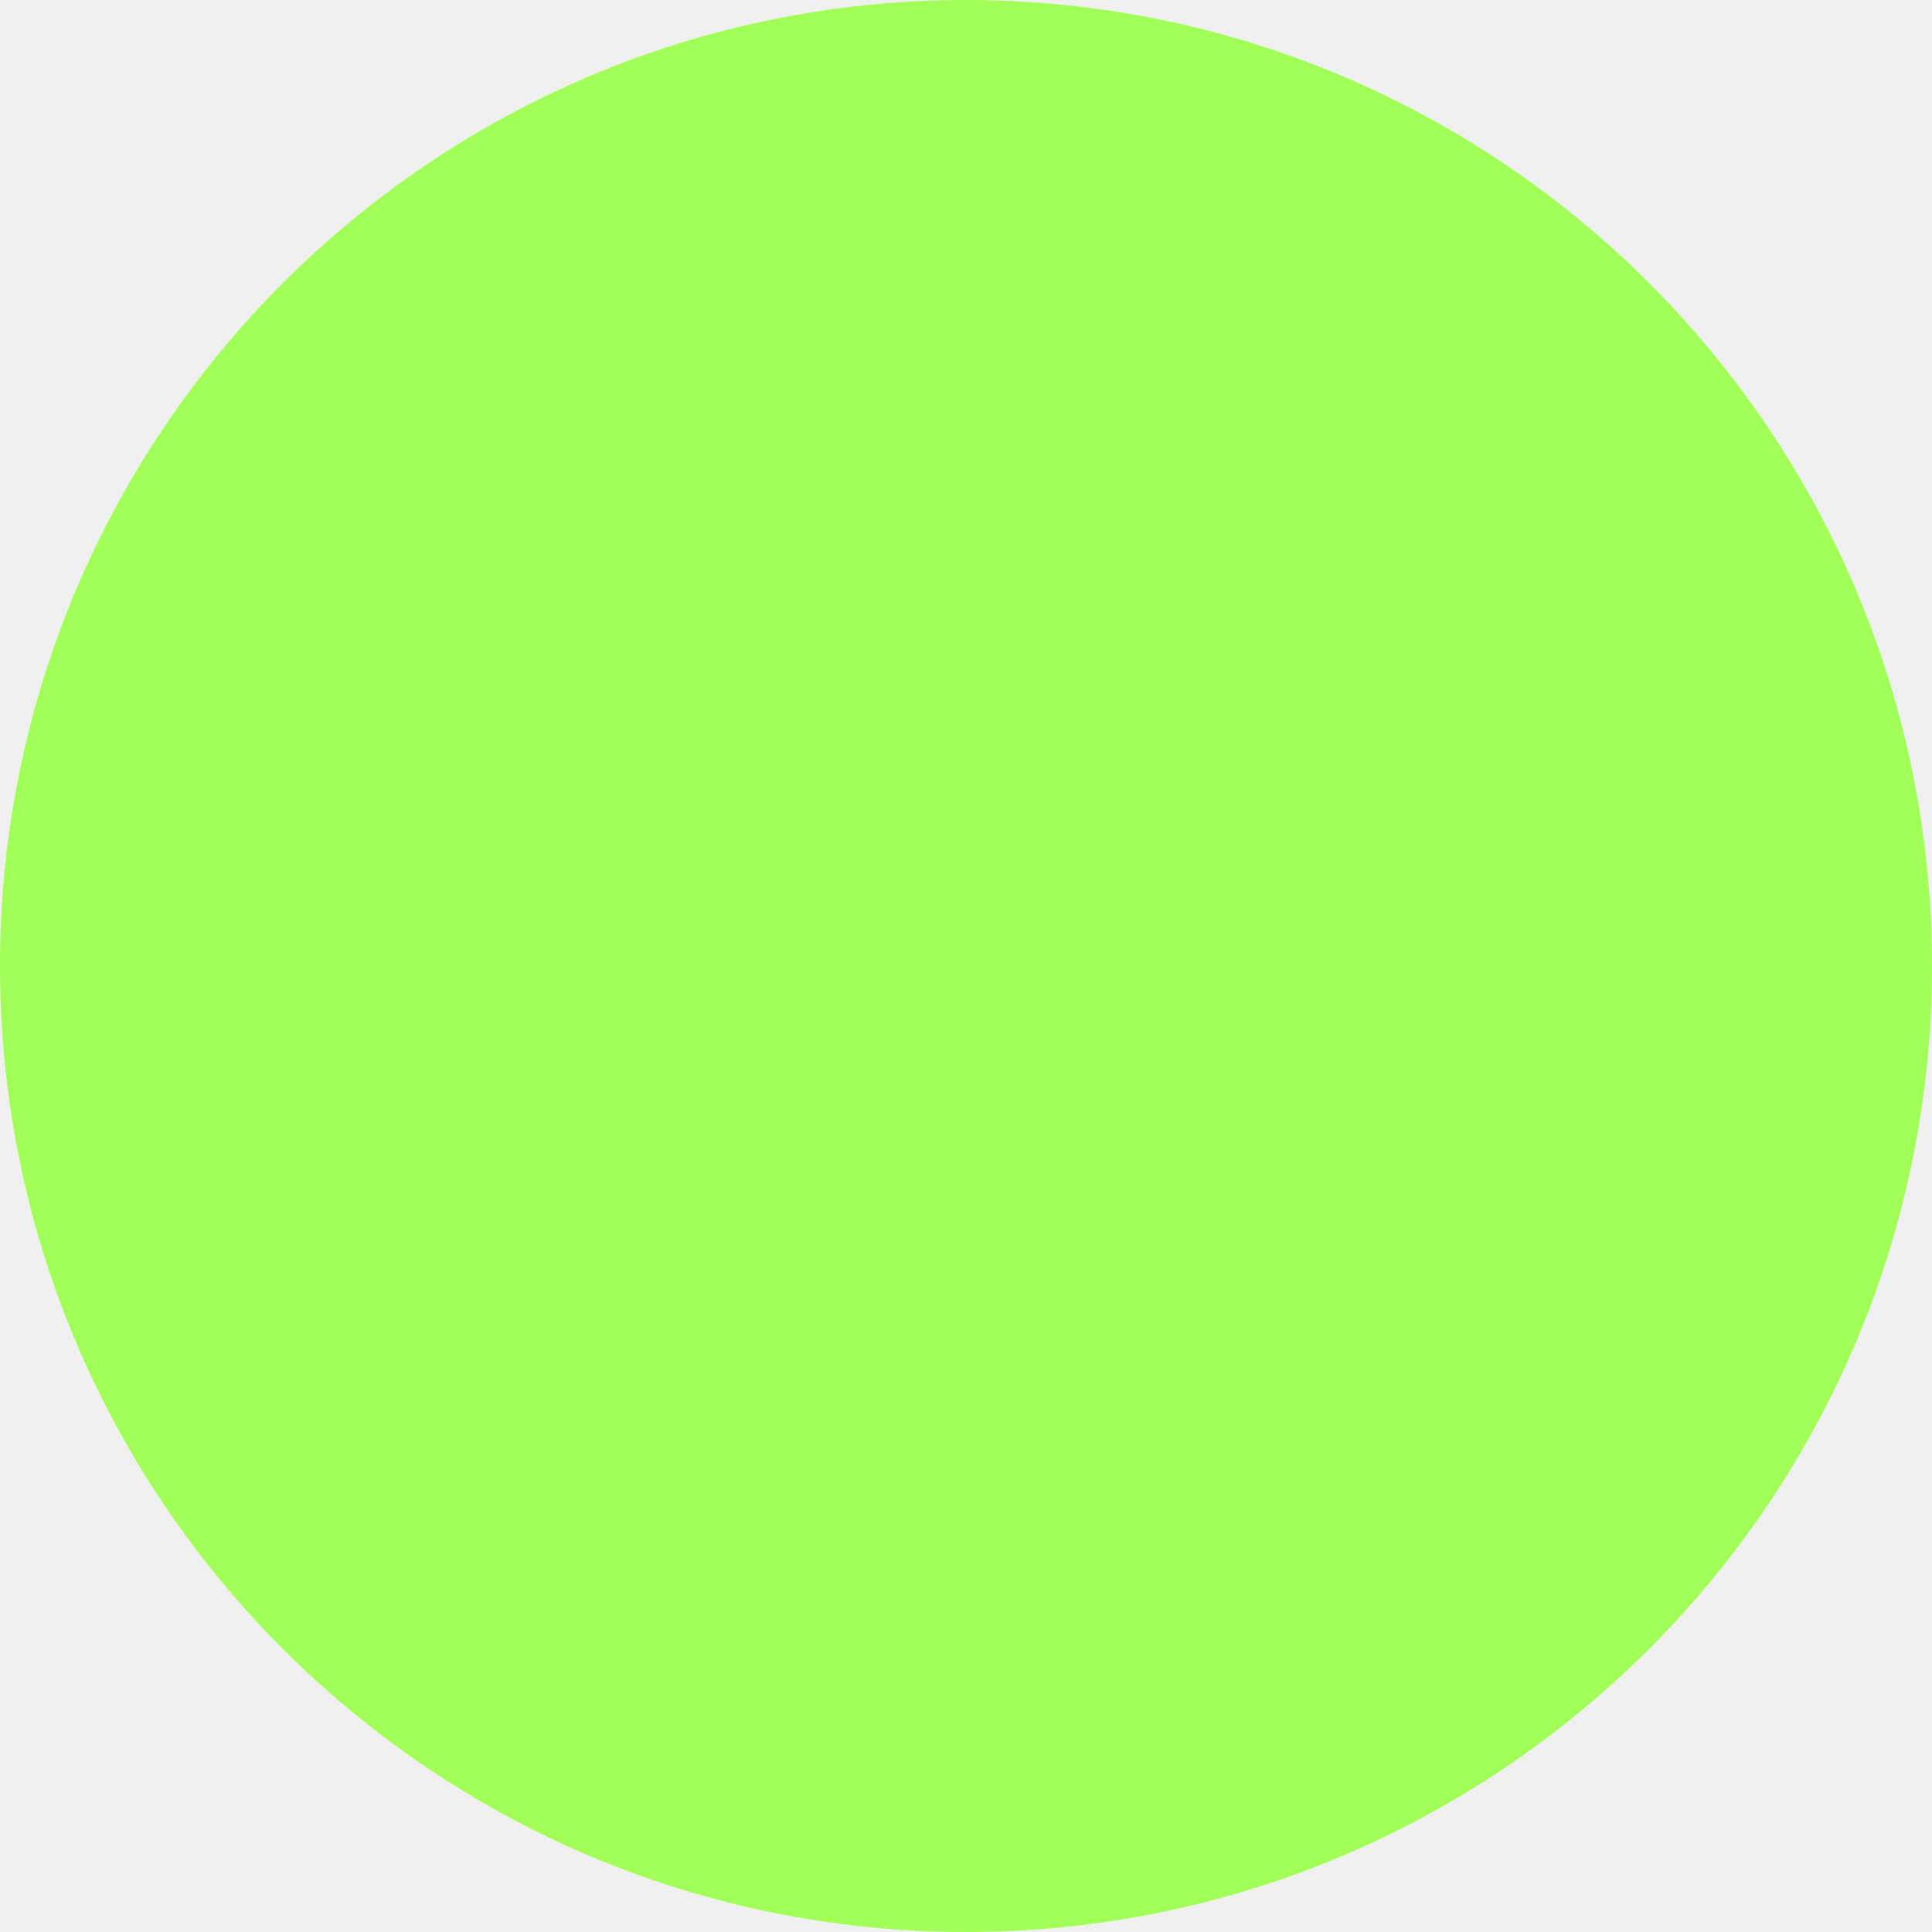
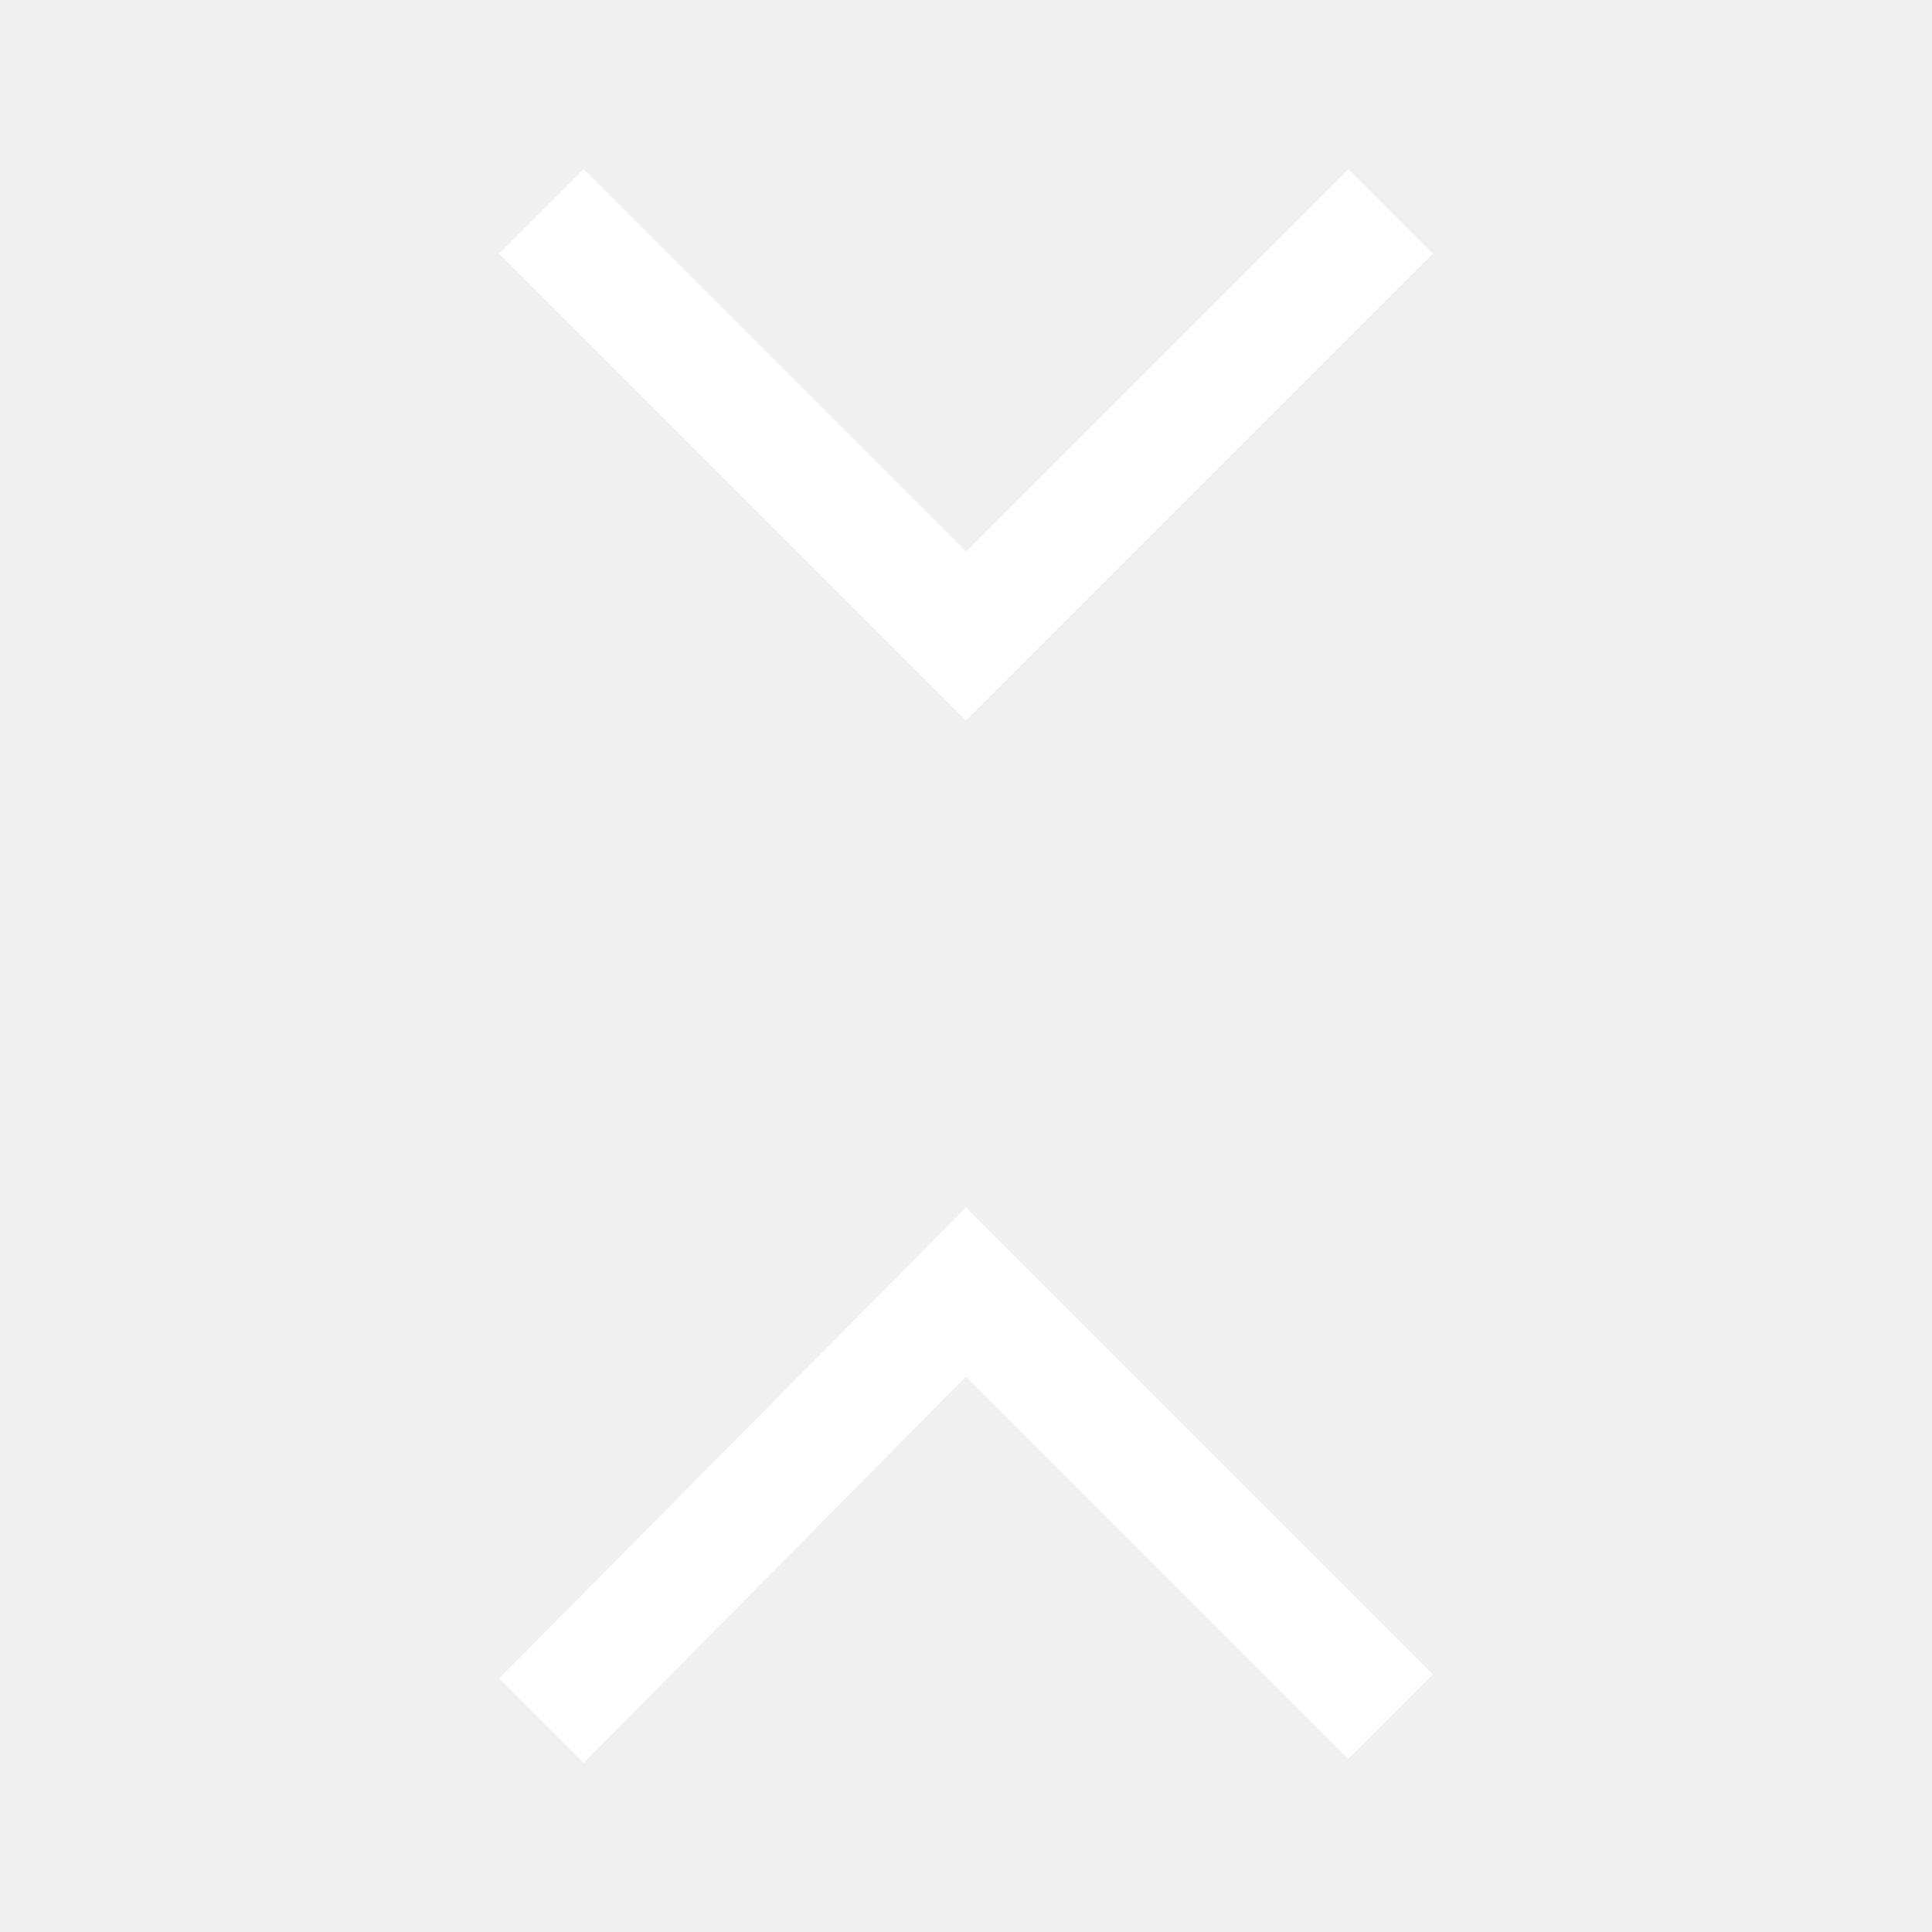
- <svg xmlns="http://www.w3.org/2000/svg" version="1.1" id="Слой_1" x="0px" y="0px" viewBox="0 0 500 500" style="enable-background:new 0 0 500 500;" xml:space="preserve">
+ <svg xmlns="http://www.w3.org/2000/svg" version="1.1" id="Слой_1" x="0px" y="0px" viewBox="0 0 48 48" style="enable-background:new 0 0 48 48;" xml:space="preserve">
  <style type="text/css">
- 	.st0{fill:#A2FF58;}
+ 	.st0{fill:#FFFFFF;}
</style>
-   <g>
-     <circle class="st0" cx="250" cy="250" r="250" />
-   </g>
+   <path class="st0" d="M14.5,43.8l-2.1-2.1L24,30l11.6,11.6l-2.1,2.1L24,34.2L14.5,43.8z M24,17.9L12.4,6.3l2.1-2.1l9.5,9.5l9.5-9.5  l2.1,2.1L24,17.9z" />
</svg>
